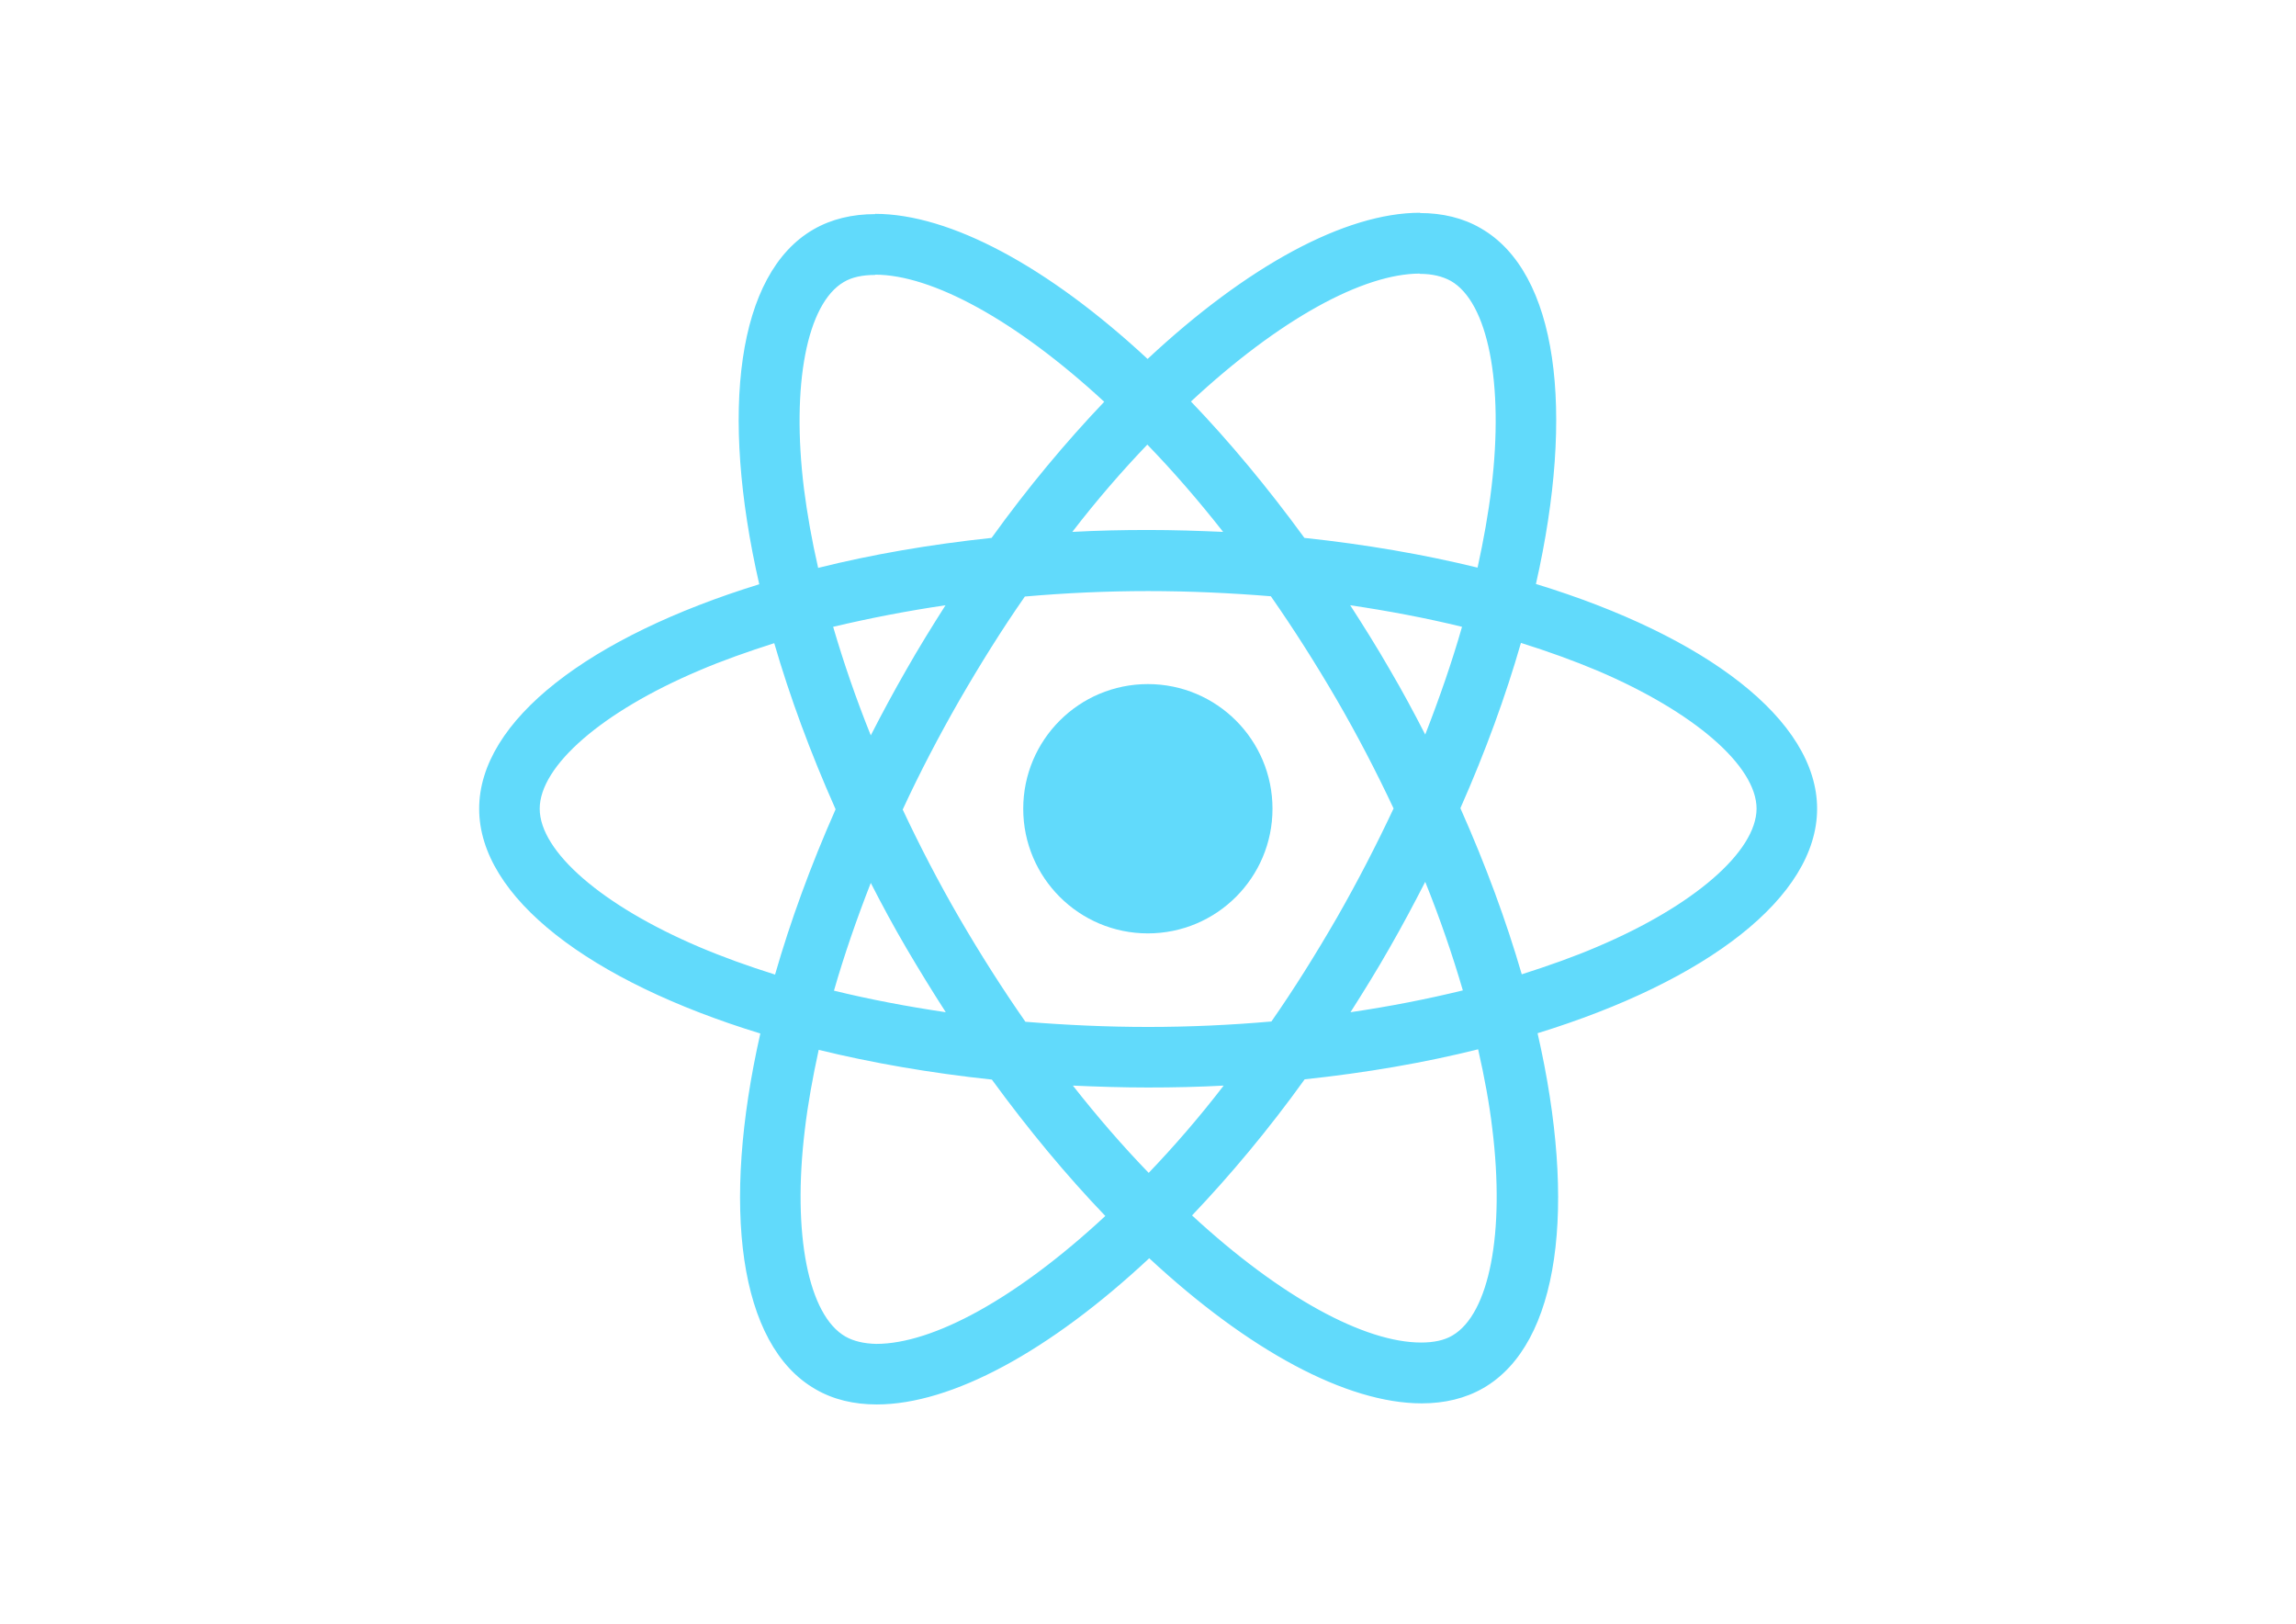
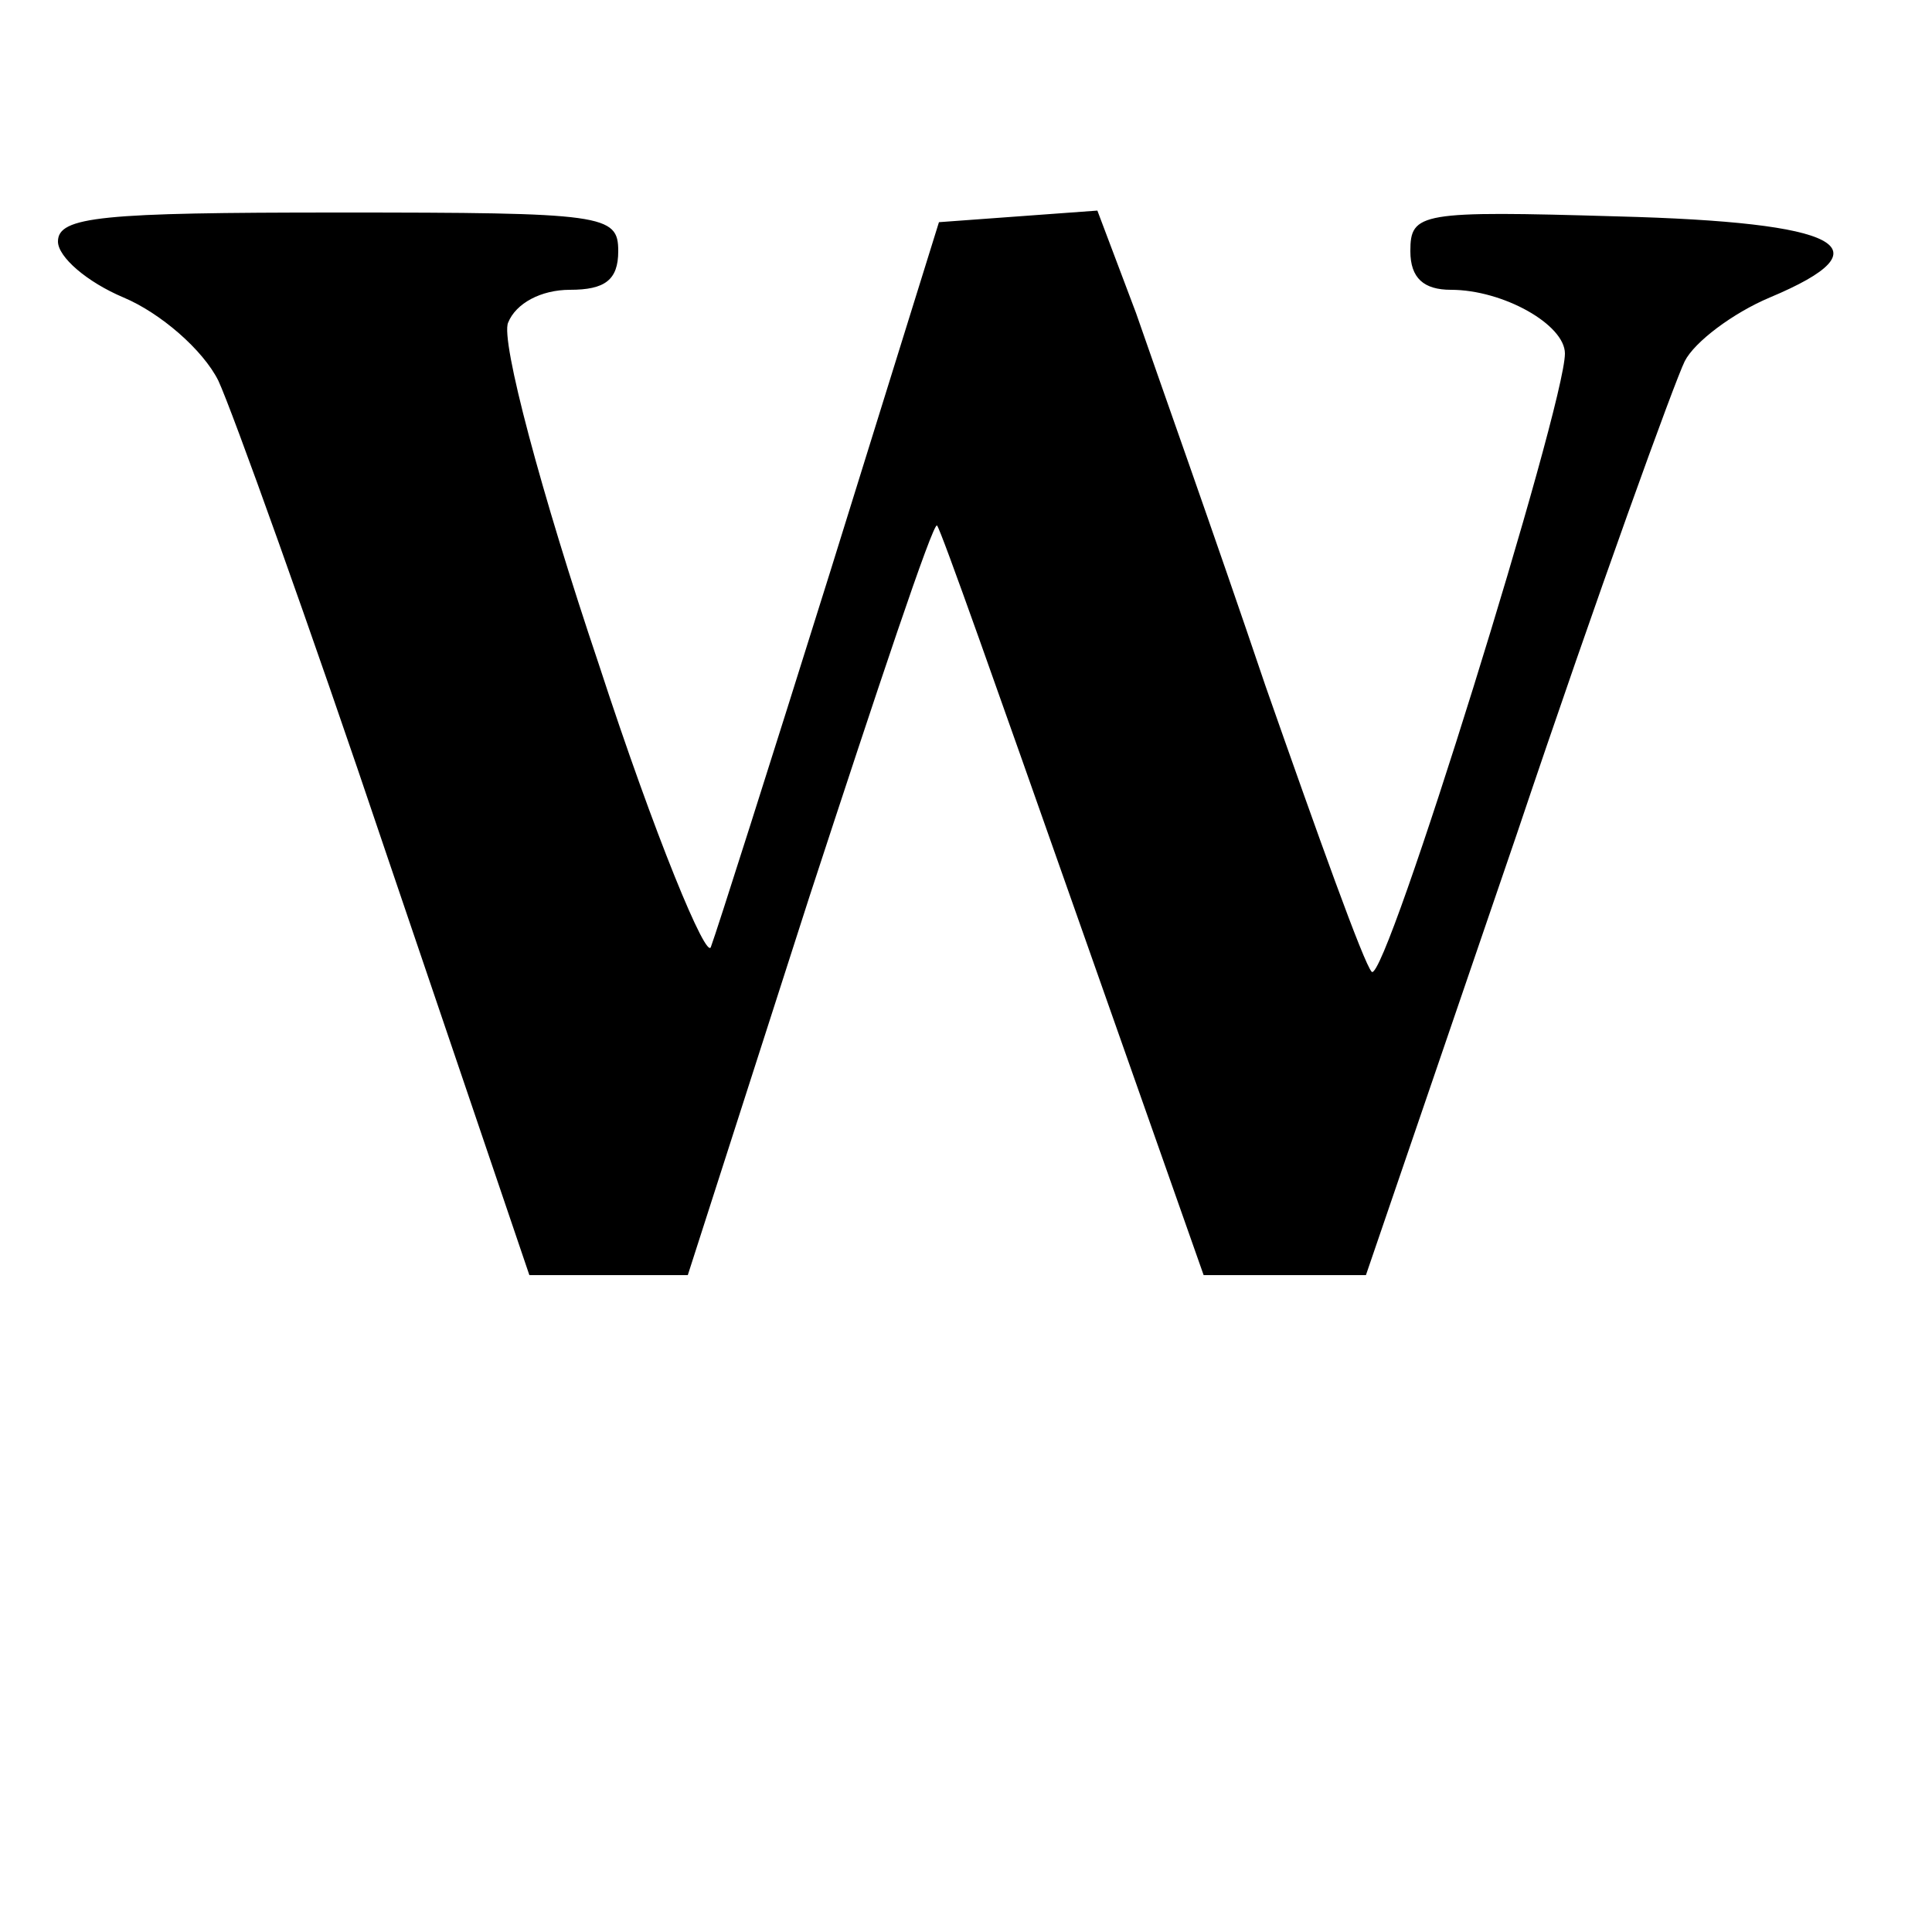
- <svg xmlns="http://www.w3.org/2000/svg" viewBox="0 0 841.9 595.3">
-   <g fill="#61DAFB">
-     <path d="M666.3 296.5c0-32.5-40.7-63.3-103.1-82.4 14.4-63.6 8-114.2-20.2-130.4-6.5-3.8-14.1-5.6-22.4-5.6v22.3c4.6 0 8.3.9 11.4 2.6 13.6 7.8 19.5 37.5 14.9 75.7-1.1 9.4-2.9 19.3-5.1 29.4-19.6-4.8-41-8.5-63.5-10.9-13.5-18.5-27.5-35.3-41.6-50 32.6-30.3 63.2-46.9 84-46.9V78c-27.5 0-63.5 19.6-99.9 53.6-36.4-33.8-72.4-53.2-99.9-53.2v22.3c20.7 0 51.4 16.5 84 46.6-14 14.7-28 31.4-41.3 49.9-22.6 2.4-44 6.1-63.6 11-2.3-10-4-19.7-5.2-29-4.7-38.2 1.1-67.9 14.6-75.8 3-1.8 6.9-2.6 11.5-2.6V78.5c-8.4 0-16 1.8-22.6 5.6-28.1 16.2-34.4 66.7-19.9 130.1-62.2 19.2-102.7 49.9-102.7 82.3 0 32.5 40.7 63.3 103.1 82.4-14.4 63.6-8 114.2 20.2 130.4 6.5 3.8 14.1 5.6 22.5 5.6 27.5 0 63.5-19.6 99.9-53.6 36.4 33.8 72.4 53.2 99.9 53.2 8.4 0 16-1.8 22.6-5.6 28.1-16.2 34.4-66.7 19.9-130.1 62-19.1 102.5-49.9 102.5-82.3zm-130.2-66.7c-3.7 12.9-8.3 26.2-13.5 39.5-4.1-8-8.4-16-13.1-24-4.6-8-9.5-15.8-14.4-23.4 14.2 2.1 27.9 4.7 41 7.9zm-45.8 106.5c-7.8 13.5-15.8 26.3-24.1 38.2-14.9 1.3-30 2-45.2 2-15.1 0-30.2-.7-45-1.9-8.3-11.9-16.4-24.6-24.2-38-7.6-13.1-14.5-26.4-20.8-39.8 6.2-13.4 13.2-26.8 20.7-39.9 7.8-13.5 15.8-26.3 24.1-38.2 14.9-1.3 30-2 45.2-2 15.1 0 30.2.7 45 1.9 8.3 11.9 16.4 24.6 24.2 38 7.6 13.1 14.5 26.4 20.8 39.8-6.3 13.4-13.2 26.8-20.7 39.9zm32.3-13c5.4 13.4 10 26.8 13.8 39.8-13.1 3.2-26.9 5.9-41.2 8 4.9-7.7 9.8-15.6 14.4-23.7 4.6-8 8.9-16.1 13-24.1zM421.2 430c-9.3-9.6-18.6-20.3-27.8-32 9 .4 18.2.7 27.5.7 9.4 0 18.7-.2 27.8-.7-9 11.7-18.3 22.4-27.5 32zm-74.4-58.9c-14.2-2.1-27.9-4.7-41-7.9 3.7-12.9 8.3-26.2 13.5-39.5 4.1 8 8.4 16 13.1 24 4.7 8 9.5 15.8 14.4 23.4zM420.7 163c9.3 9.6 18.6 20.3 27.8 32-9-.4-18.2-.7-27.5-.7-9.4 0-18.7.2-27.8.7 9-11.7 18.3-22.4 27.5-32zm-74 58.9c-4.9 7.7-9.8 15.6-14.4 23.7-4.6 8-8.9 16-13 24-5.4-13.4-10-26.8-13.8-39.8 13.1-3.1 26.9-5.8 41.2-7.9zm-90.5 125.2c-35.4-15.1-58.3-34.9-58.3-50.6 0-15.7 22.9-35.6 58.3-50.6 8.6-3.7 18-7 27.7-10.1 5.7 19.6 13.2 40 22.5 60.9-9.2 20.8-16.6 41.1-22.2 60.6-9.9-3.1-19.3-6.5-28-10.2zM310 490c-13.6-7.8-19.5-37.5-14.9-75.7 1.1-9.4 2.9-19.3 5.1-29.4 19.6 4.8 41 8.5 63.5 10.9 13.5 18.5 27.5 35.3 41.6 50-32.6 30.3-63.2 46.9-84 46.9-4.5-.1-8.3-1-11.3-2.7zm237.2-76.2c4.7 38.2-1.1 67.9-14.6 75.8-3 1.8-6.9 2.6-11.5 2.6-20.7 0-51.4-16.5-84-46.6 14-14.7 28-31.4 41.3-49.9 22.6-2.4 44-6.1 63.6-11 2.3 10.1 4.1 19.8 5.2 29.1zm38.5-66.7c-8.6 3.7-18 7-27.7 10.1-5.7-19.6-13.2-40-22.5-60.9 9.2-20.8 16.6-41.1 22.2-60.6 9.9 3.1 19.3 6.5 28.1 10.2 35.4 15.1 58.3 34.9 58.3 50.6-.1 15.7-23 35.6-58.4 50.6zM320.8 78.4z" />
-     <circle cx="420.9" cy="296.5" r="45.7" />
-     <path d="M520.5 78.1z" />
+ <svg xmlns="http://www.w3.org/2000/svg" version="1.0" width="100pt" height="100pt" viewBox="0 0 100 100" preserveAspectRatio="xMidYMid meet">
+   <g transform="translate(0,100) scale(0.1,-0.1)" fill="#000000" stroke="none">
+     <path d="M30 875 c0 -8 15 -21 34 -29 19 -8 41 -27 49 -43 7 -15 47 -126 87 -245 l74 -218 41 0 41 0 63 196 c35 107 64 194 66 192 2 -2 33 -90 70 -195 l68 -193 42 0 42 0 78 228 c42 125 82 235 87 245 5 10 25 25 44 33 62 26 37 39 -79 42 -102 3 -107 2 -107 -18 0 -14 7 -20 21 -20 27 0 59 -18 59 -33 0 -27 -93 -327 -100 -320 -4 4 -28 71 -55 148 -26 77 -57 164 -67 193 l-20 53 -41 -3 -41 -3 -56 -180 c-31 -99 -59 -187 -62 -195 -2 -8 -29 57 -58 146 -30 89 -51 168 -47 177 4 10 17 17 32 17 18 0 25 5 25 20 0 19 -7 20 -145 20 -122 0 -145 -2 -145 -15z" />
  </g>
</svg>
